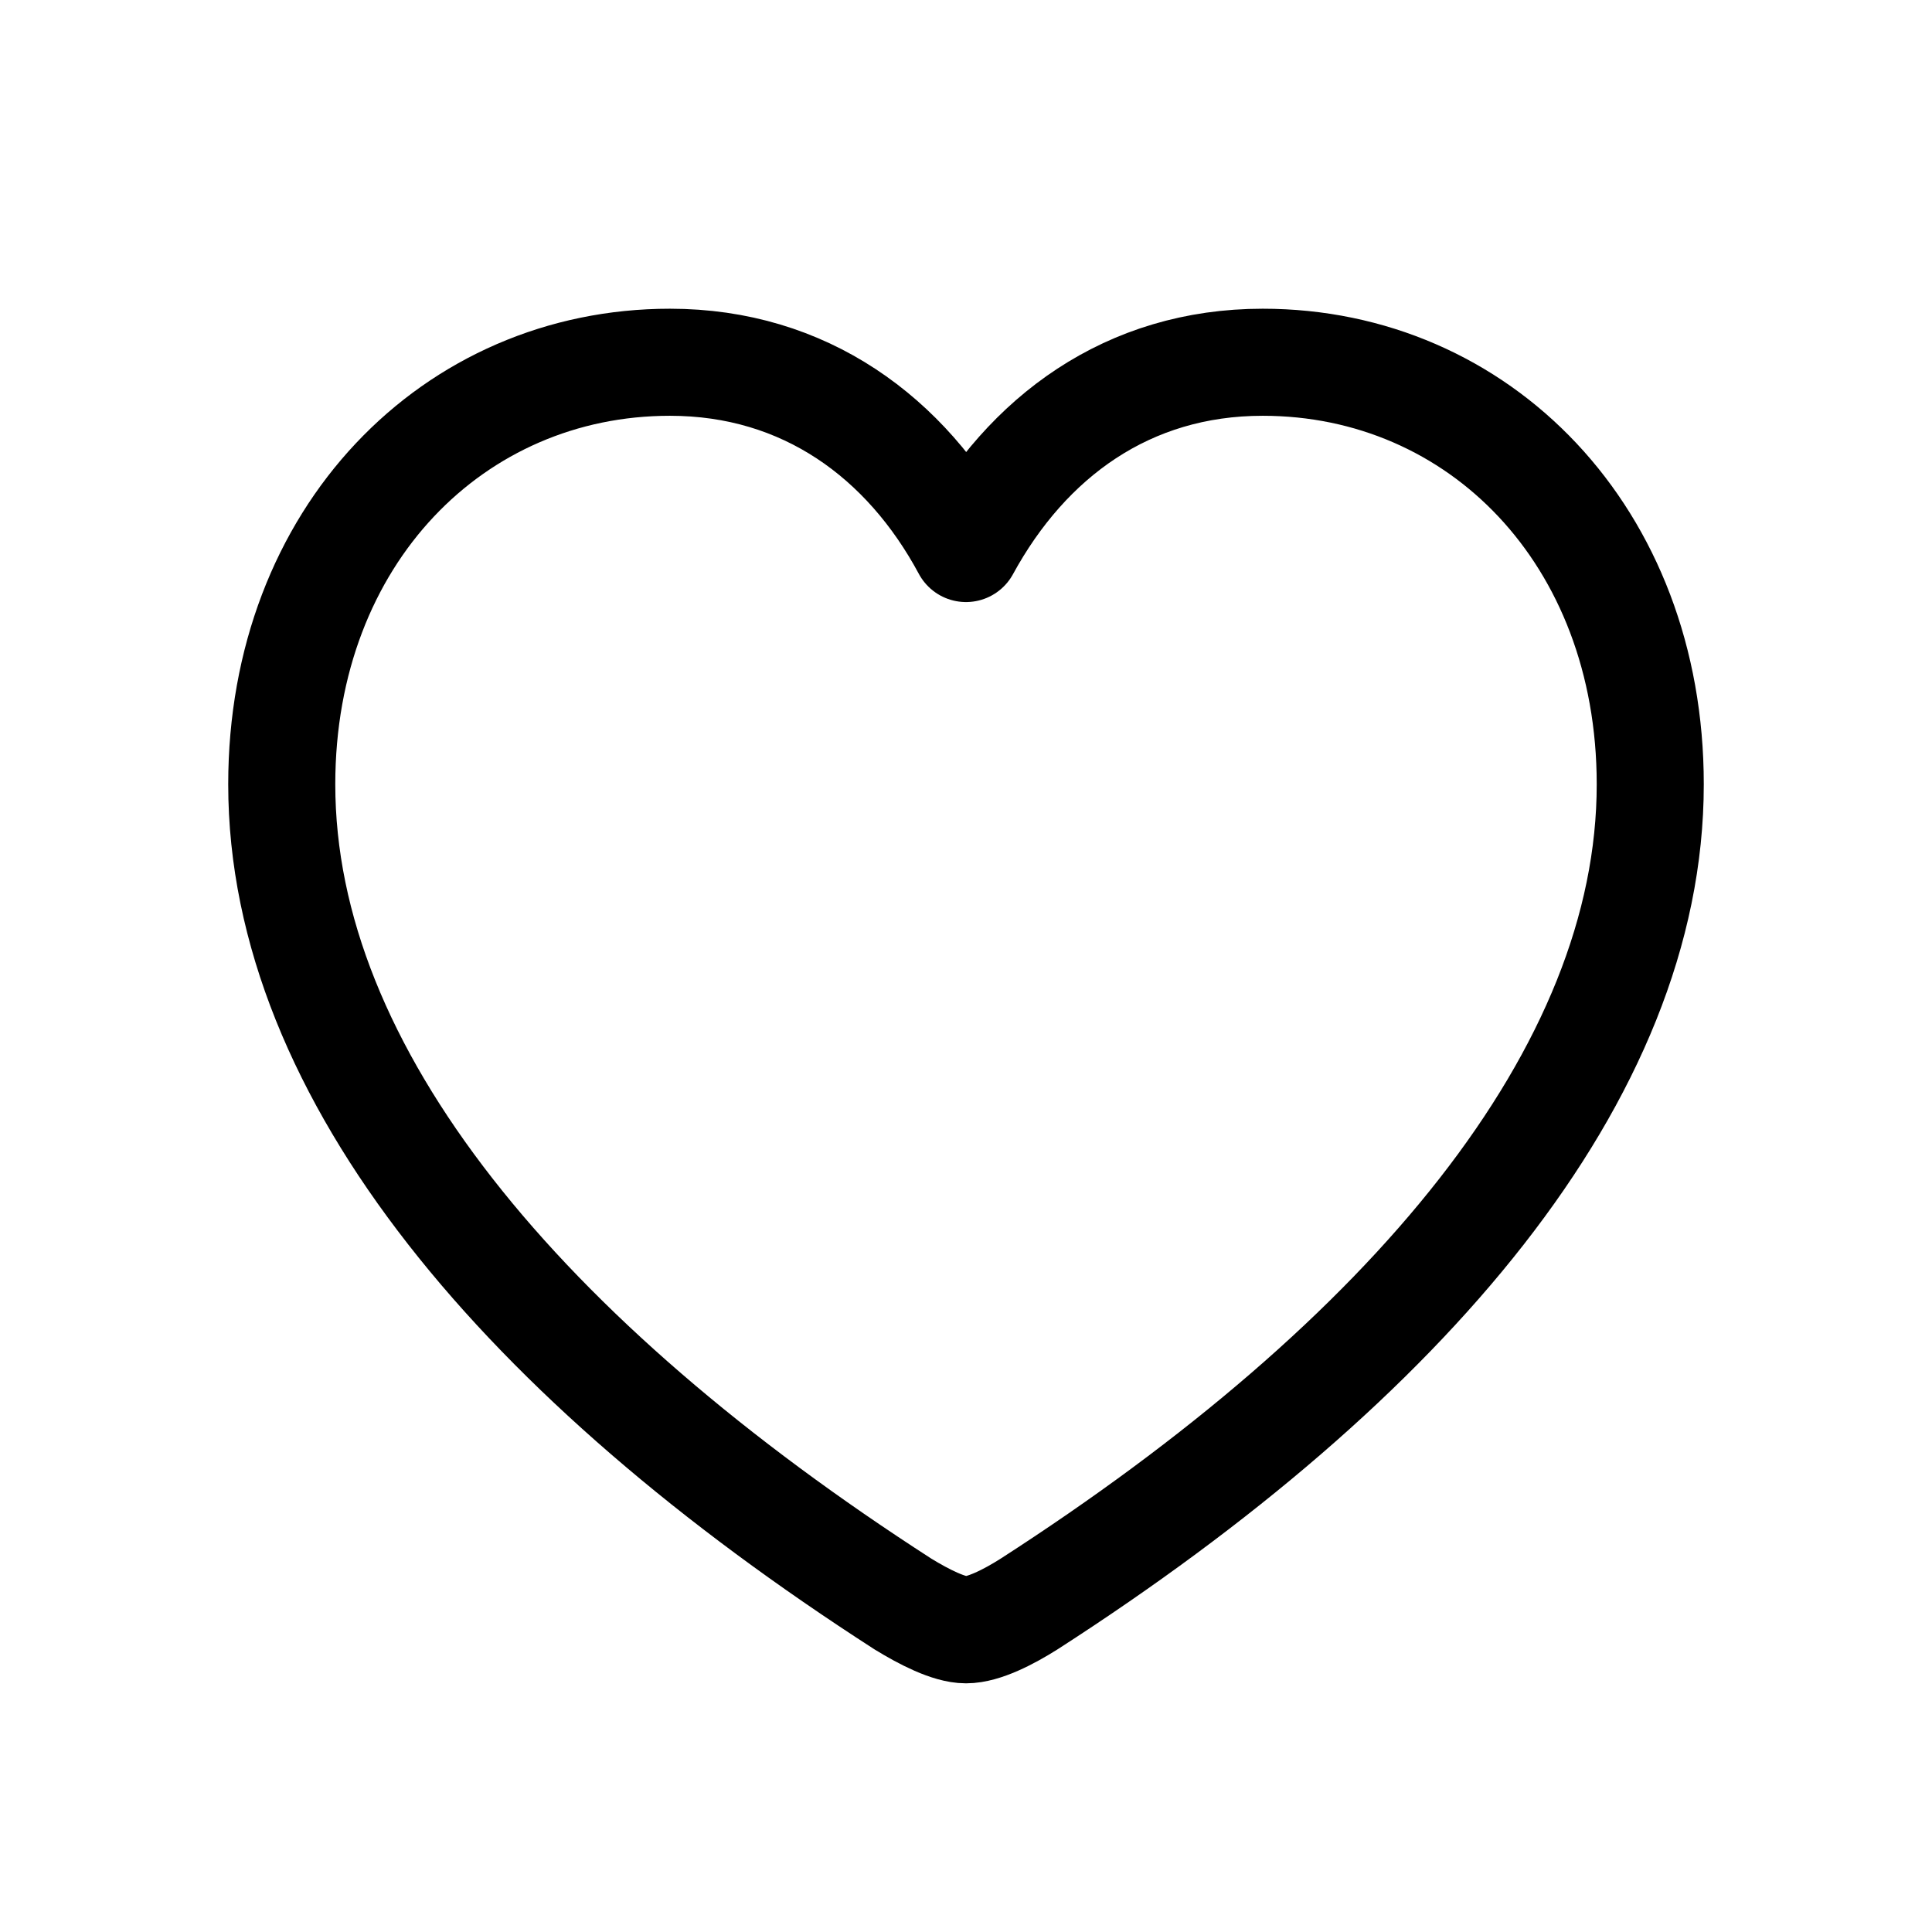
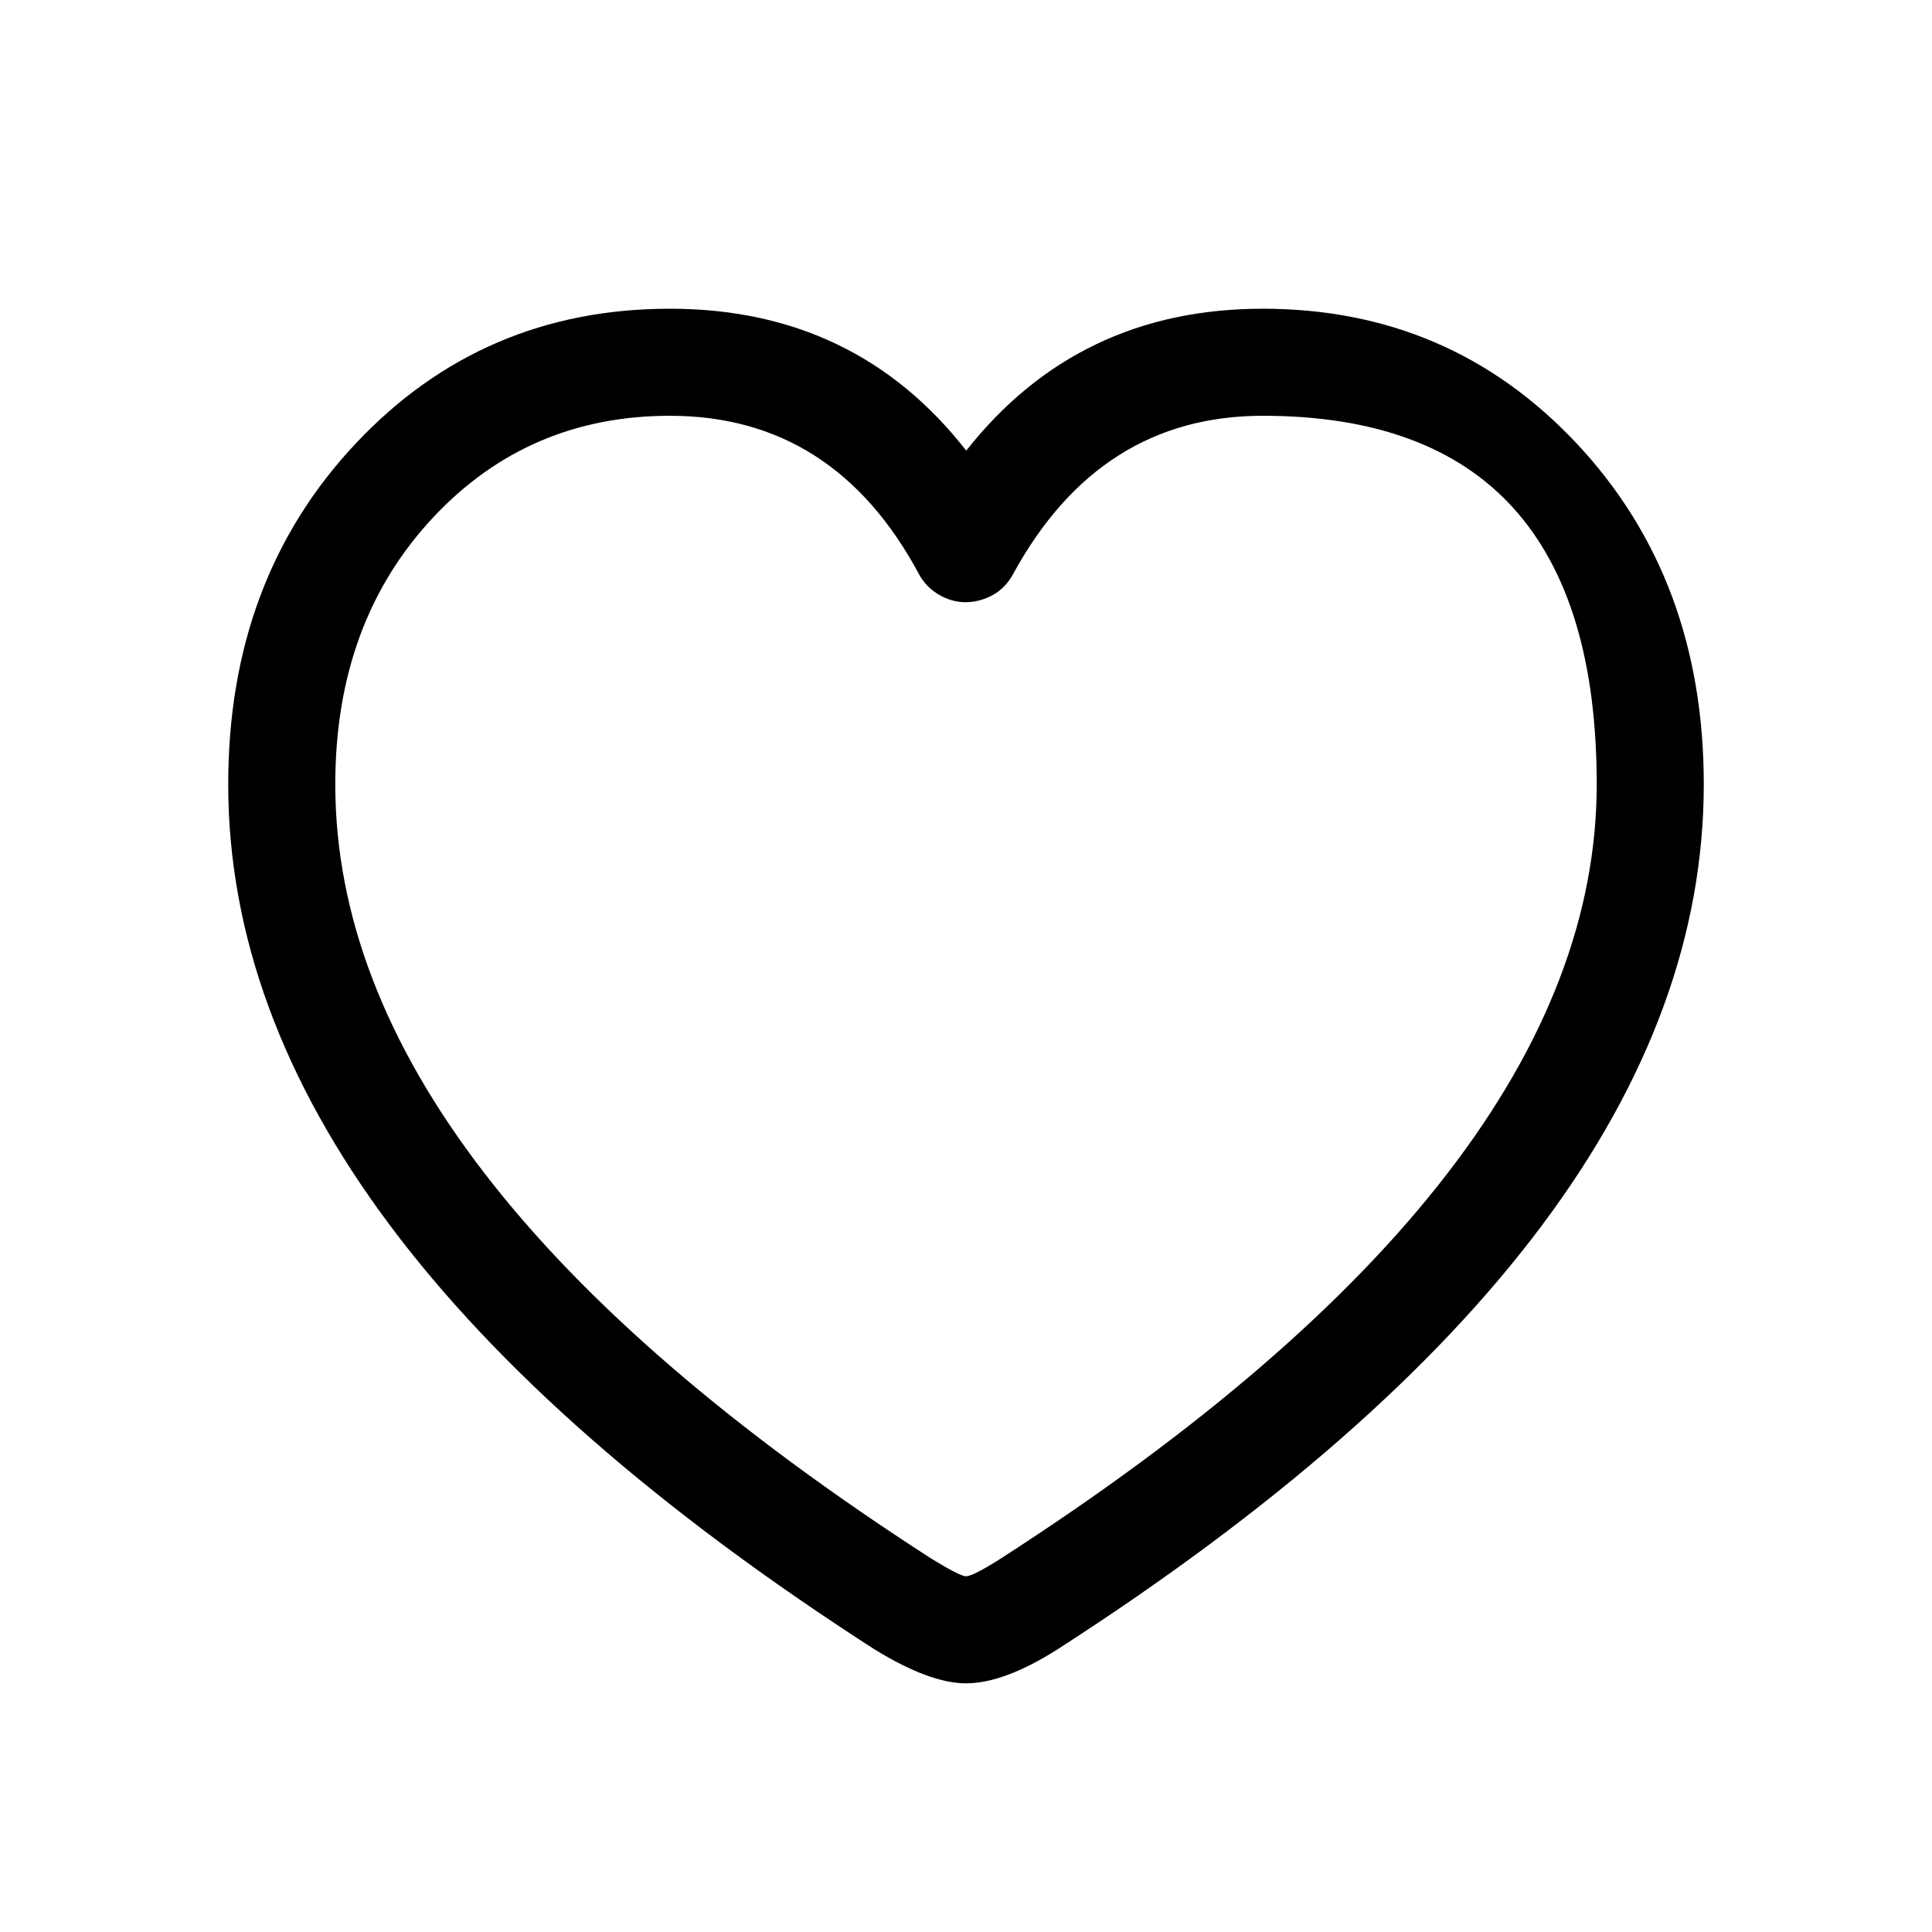
- <svg xmlns="http://www.w3.org/2000/svg" width="24" height="24" viewBox="0 0 24 24" fill="none">
-   <g id="msg_emoji_heart">
-     <path id="1" d="M12 20.246C12.219 20.246 12.53 20.086 12.783 19.926C17.487 16.896 20.5 13.345 20.5 9.743C20.5 6.654 18.371 4.5 15.686 4.5C14.011 4.5 12.757 5.426 12 6.814C11.259 5.434 9.997 4.5 8.322 4.5C5.638 4.5 3.5 6.654 3.5 9.743C3.5 13.345 6.513 16.896 11.217 19.926C11.478 20.086 11.79 20.246 12 20.246Z" stroke="black" stroke-width="1.33" stroke-linejoin="round" />
-   </g>
+ <svg xmlns="http://www.w3.org/2000/svg" width="24" height="24" viewBox="0 0 24 24">
+   <defs />
+   <path id="1" d="M12,20.911 Q11.552,20.911 10.87,20.493 Q10.863,20.489 10.857,20.485 Q2.835,15.319 2.835,9.743 Q2.835,7.192 4.42,5.508 Q5.994,3.835 8.322,3.835 Q10.627,3.835 12.003,5.598 Q13.392,3.835 15.686,3.835 Q18.014,3.835 19.585,5.508 Q21.165,7.192 21.165,9.743 Q21.165,15.319 13.138,20.488 Q12.471,20.911 12,20.911 Z M12,19.581 Q12.085,19.581 12.427,19.364 Q19.835,14.593 19.835,9.743 Q19.835,5.165 15.686,5.165 Q13.657,5.165 12.584,7.133 Q12.452,7.375 12.188,7.452 Q11.923,7.53 11.682,7.398 Q11.508,7.303 11.414,7.129 Q10.36,5.165 8.322,5.165 Q6.569,5.165 5.389,6.419 Q4.165,7.72 4.165,9.743 Q4.165,14.591 11.571,19.363 Q11.927,19.581 12,19.581 Z" />
</svg>
